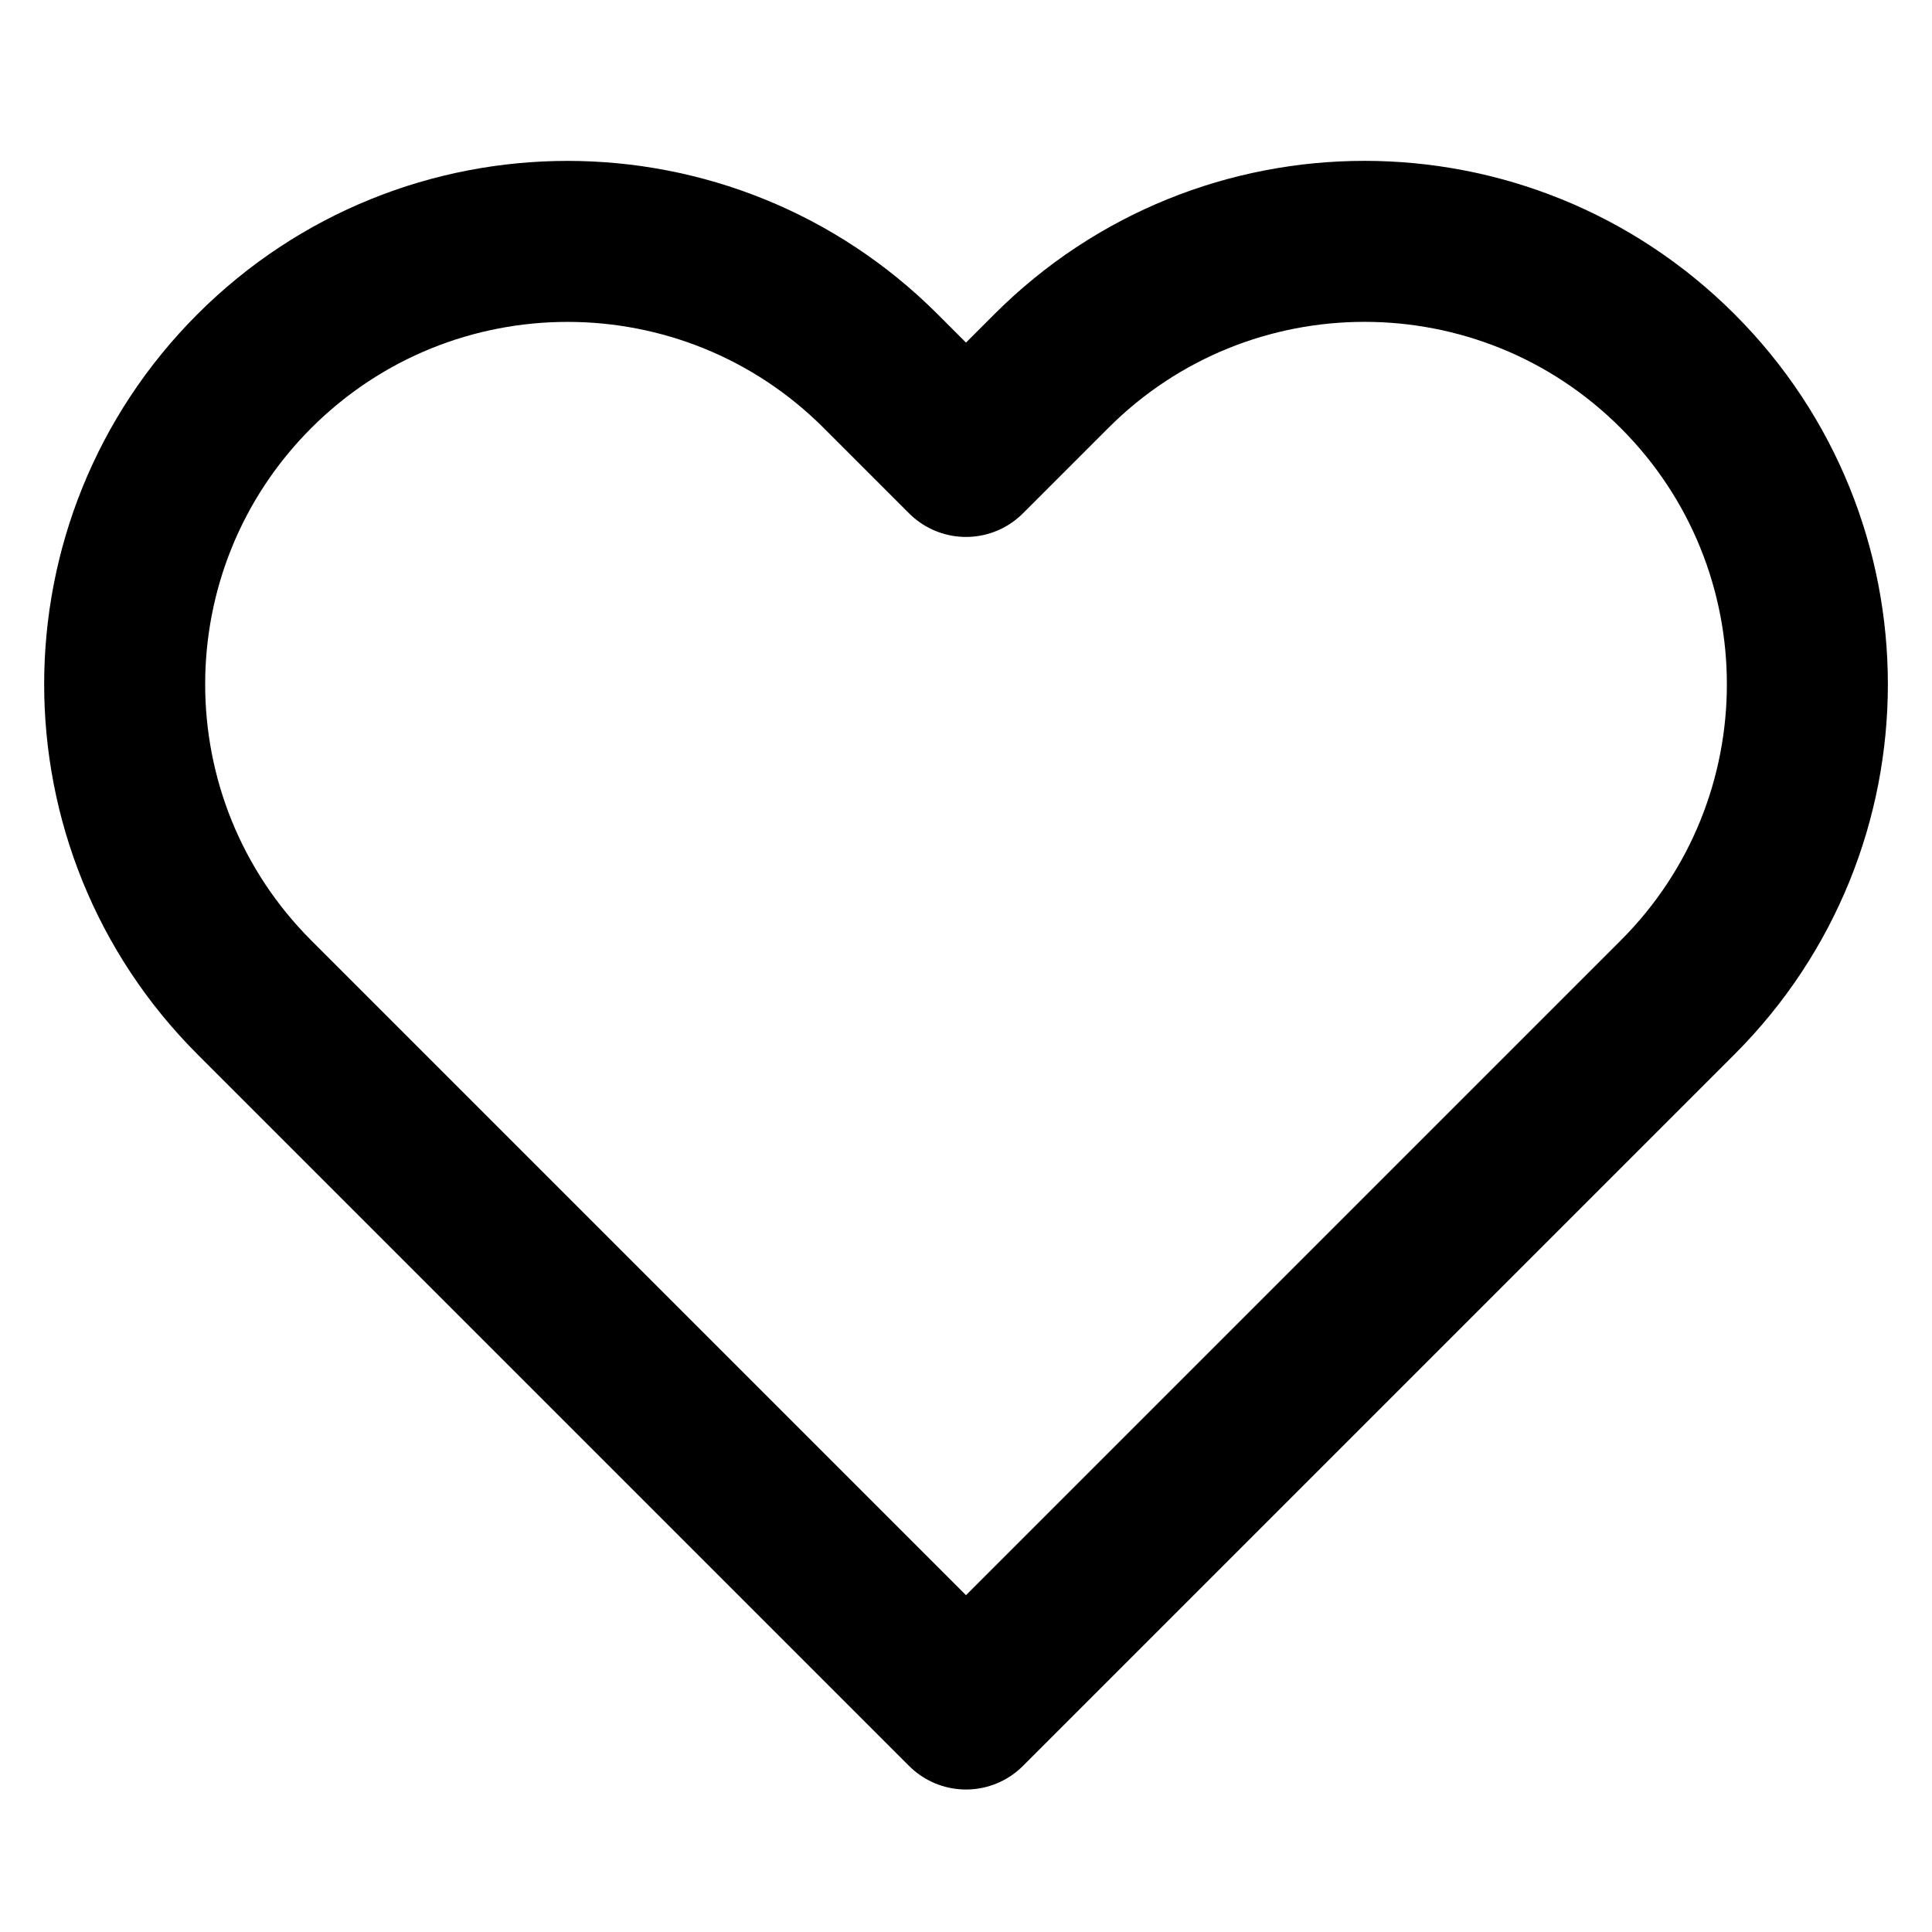
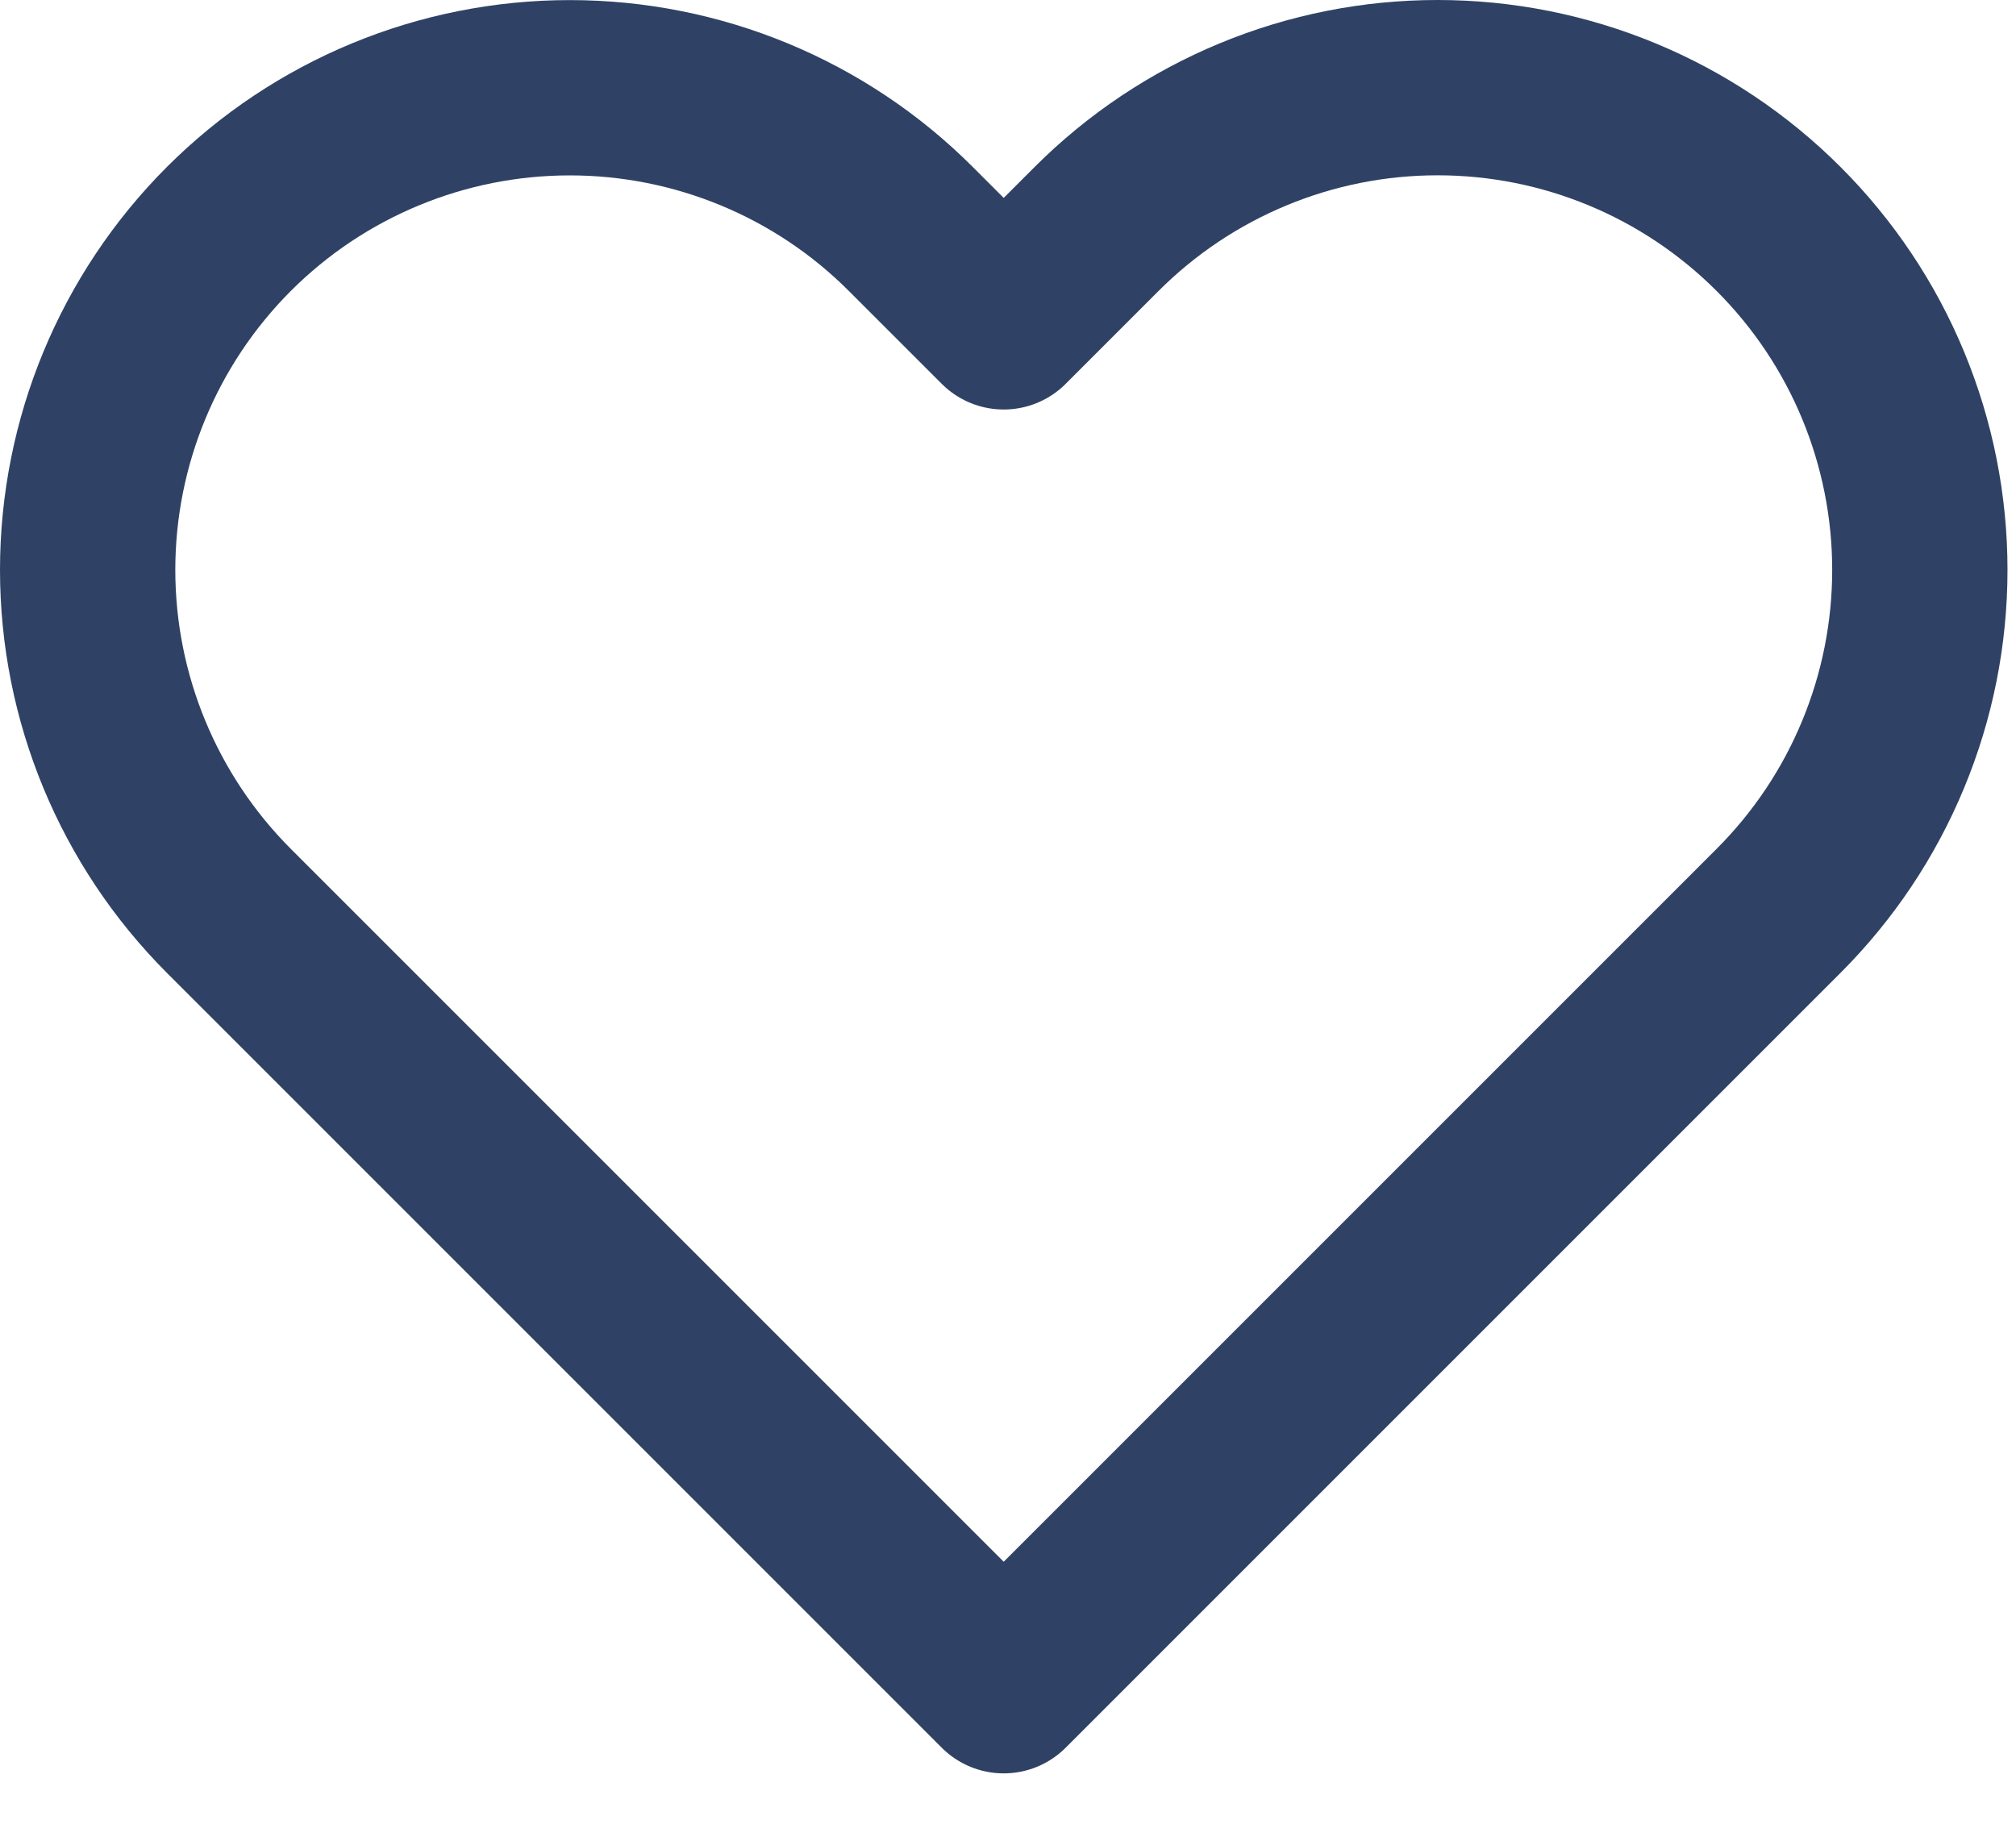
- <svg xmlns="http://www.w3.org/2000/svg" width="24" height="24" viewBox="0 0 24 24" fill="none" stroke="currentColor" stroke-width="2" stroke-linecap="round" stroke-linejoin="round" class="feather feather-heart">
-   <path d="M20.84 4.61a5.5 5.5 0 0 0-7.78 0L12 5.67l-1.06-1.06a5.5 5.5 0 0 0-7.78 7.78l1.06 1.06L12 21.23l7.78-7.78 1.06-1.06a5.5 5.5 0 0 0 0-7.78z" />
+ <svg xmlns="http://www.w3.org/2000/svg" width="23" height="21" viewBox="0 0 23 21" fill="none">
+   <path d="M20.291 2.612C19.78 2.101 19.174 1.695 18.507 1.419C17.839 1.142 17.124 1 16.401 1C15.679 1 14.963 1.142 14.296 1.419C13.629 1.695 13.022 2.101 12.511 2.612L11.451 3.672L10.391 2.612C9.36 1.58 7.96 1.001 6.501 1.001C5.042 1.001 3.643 1.58 2.611 2.612C1.58 3.644 1 5.043 1 6.502C1 7.961 1.58 9.36 2.611 10.392L3.671 11.452L11.451 19.232L19.231 11.452L20.291 10.392C20.802 9.881 21.208 9.275 21.484 8.607C21.761 7.94 21.903 7.224 21.903 6.502C21.903 5.779 21.761 5.064 21.484 4.396C21.208 3.729 20.802 3.123 20.291 2.612Z" stroke="#2F4265" stroke-width="2" stroke-linecap="round" stroke-linejoin="round" />
</svg>
